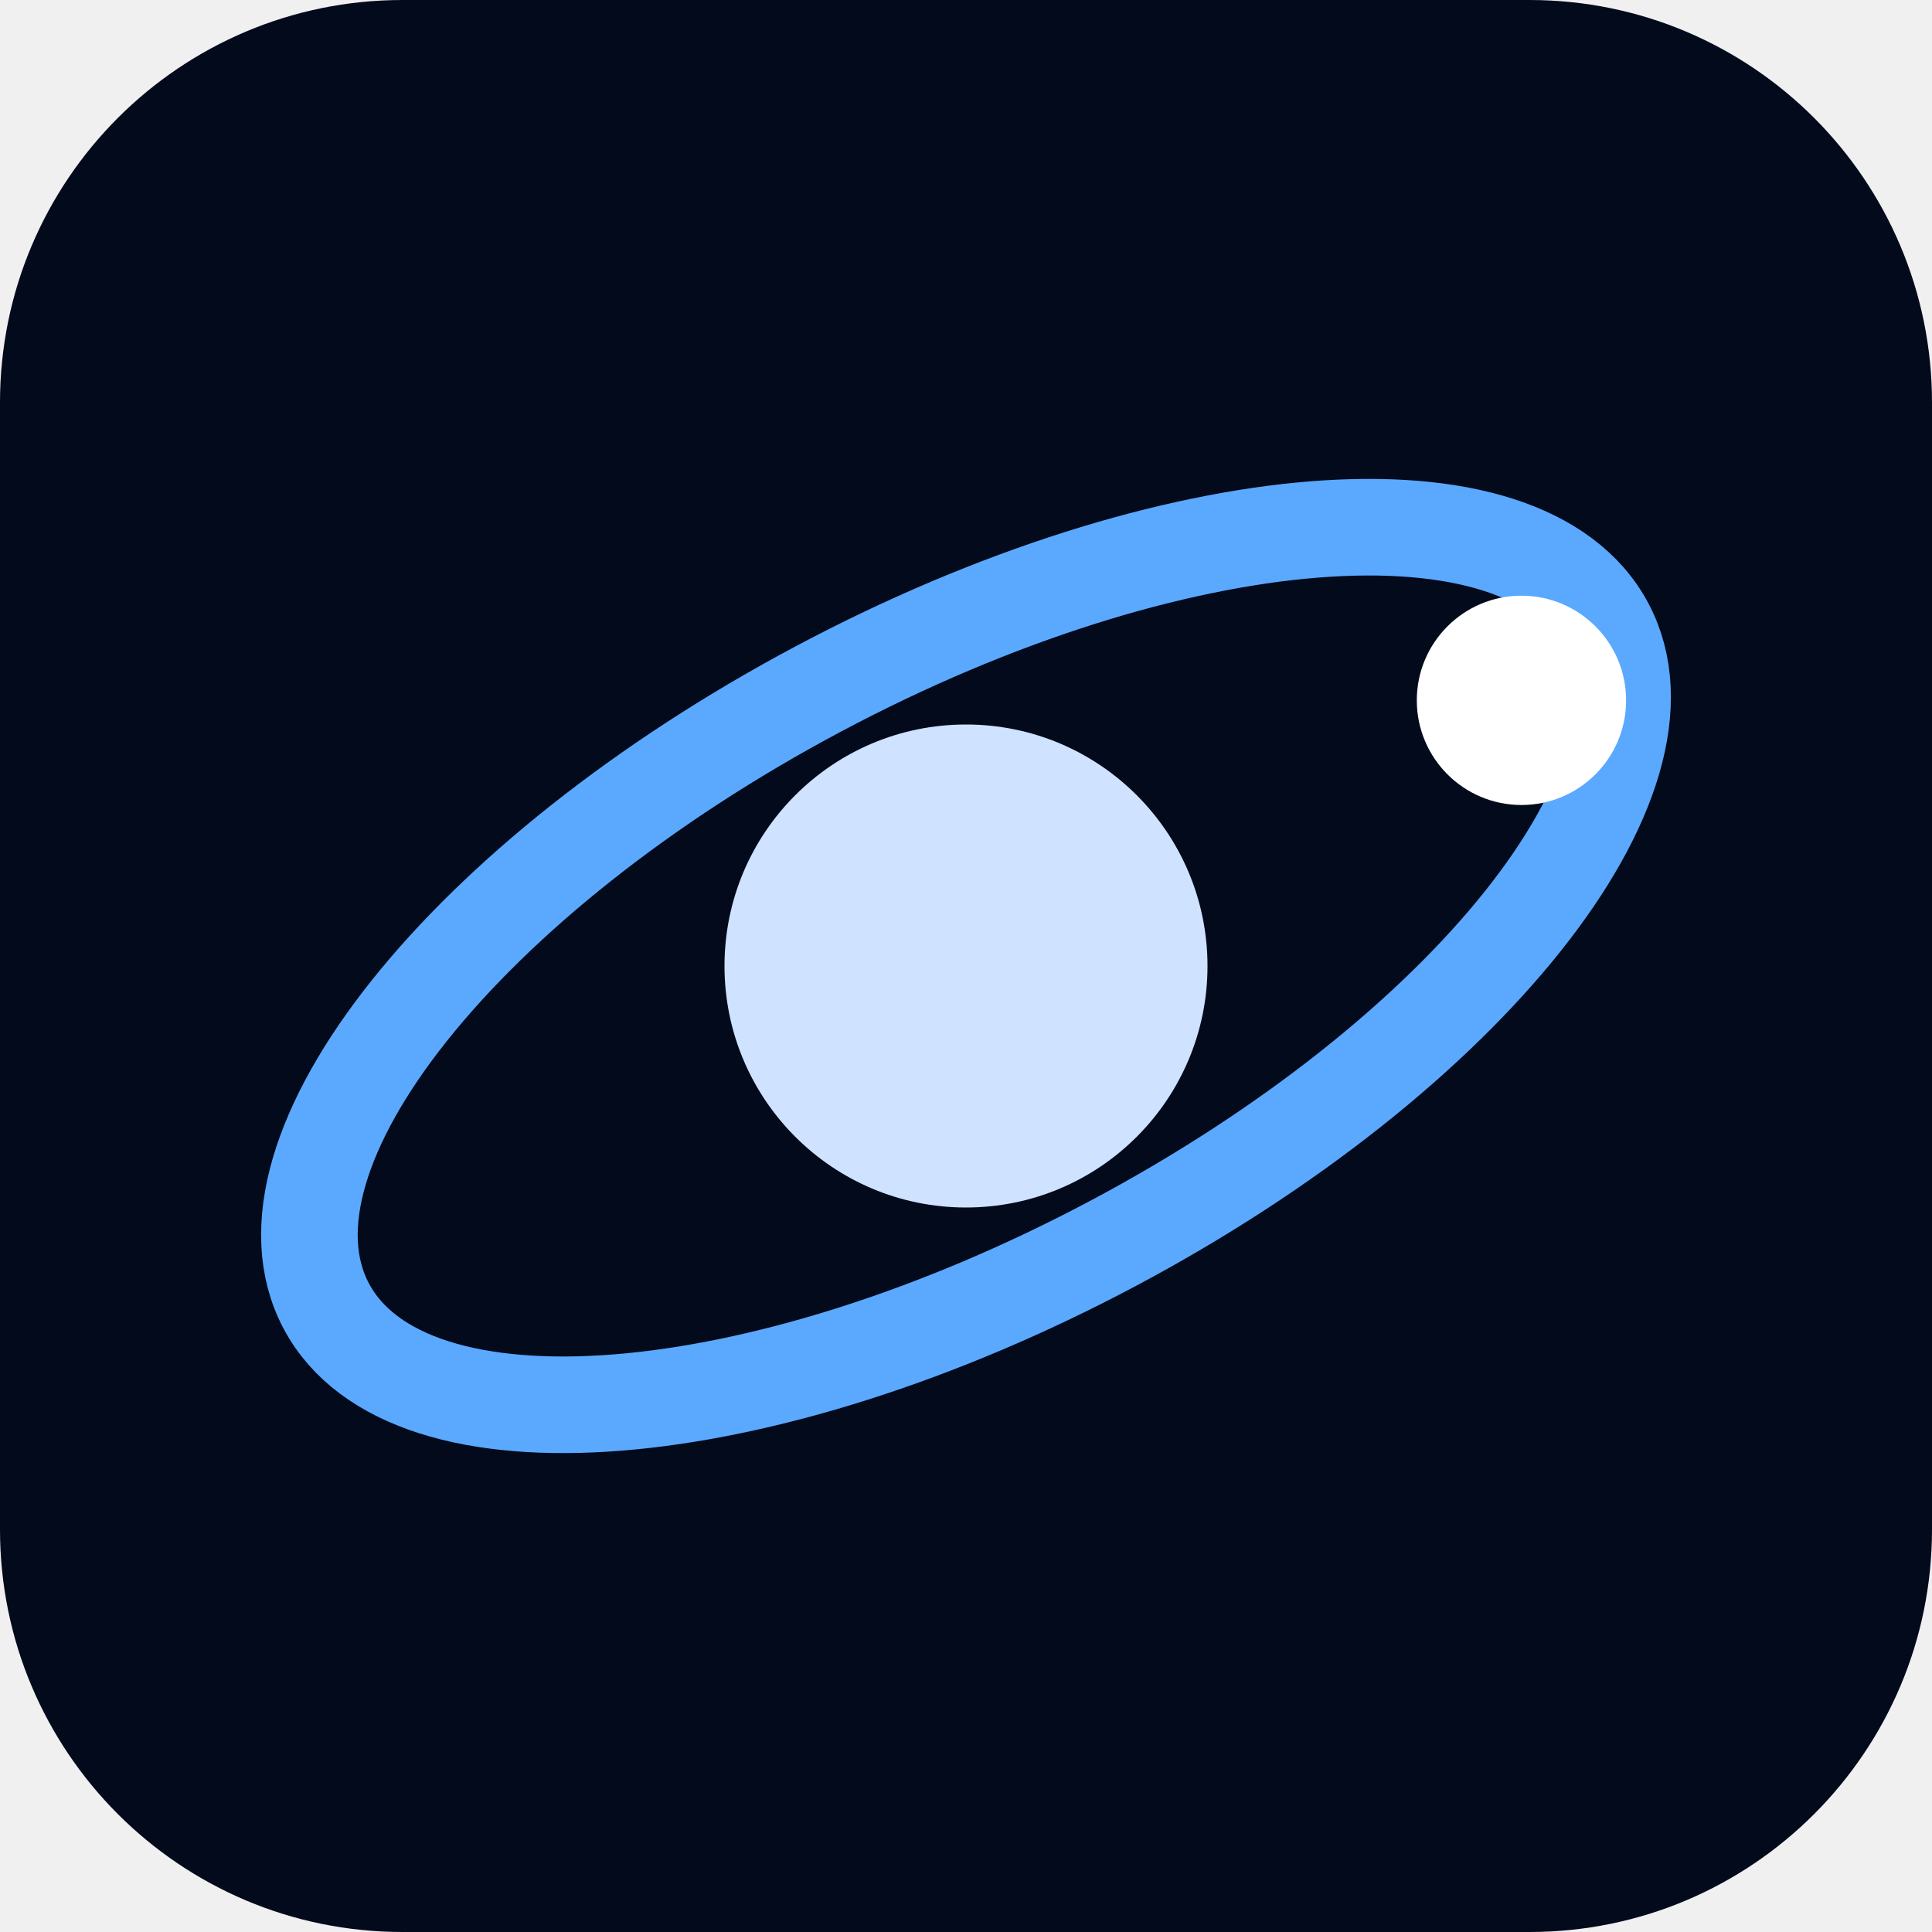
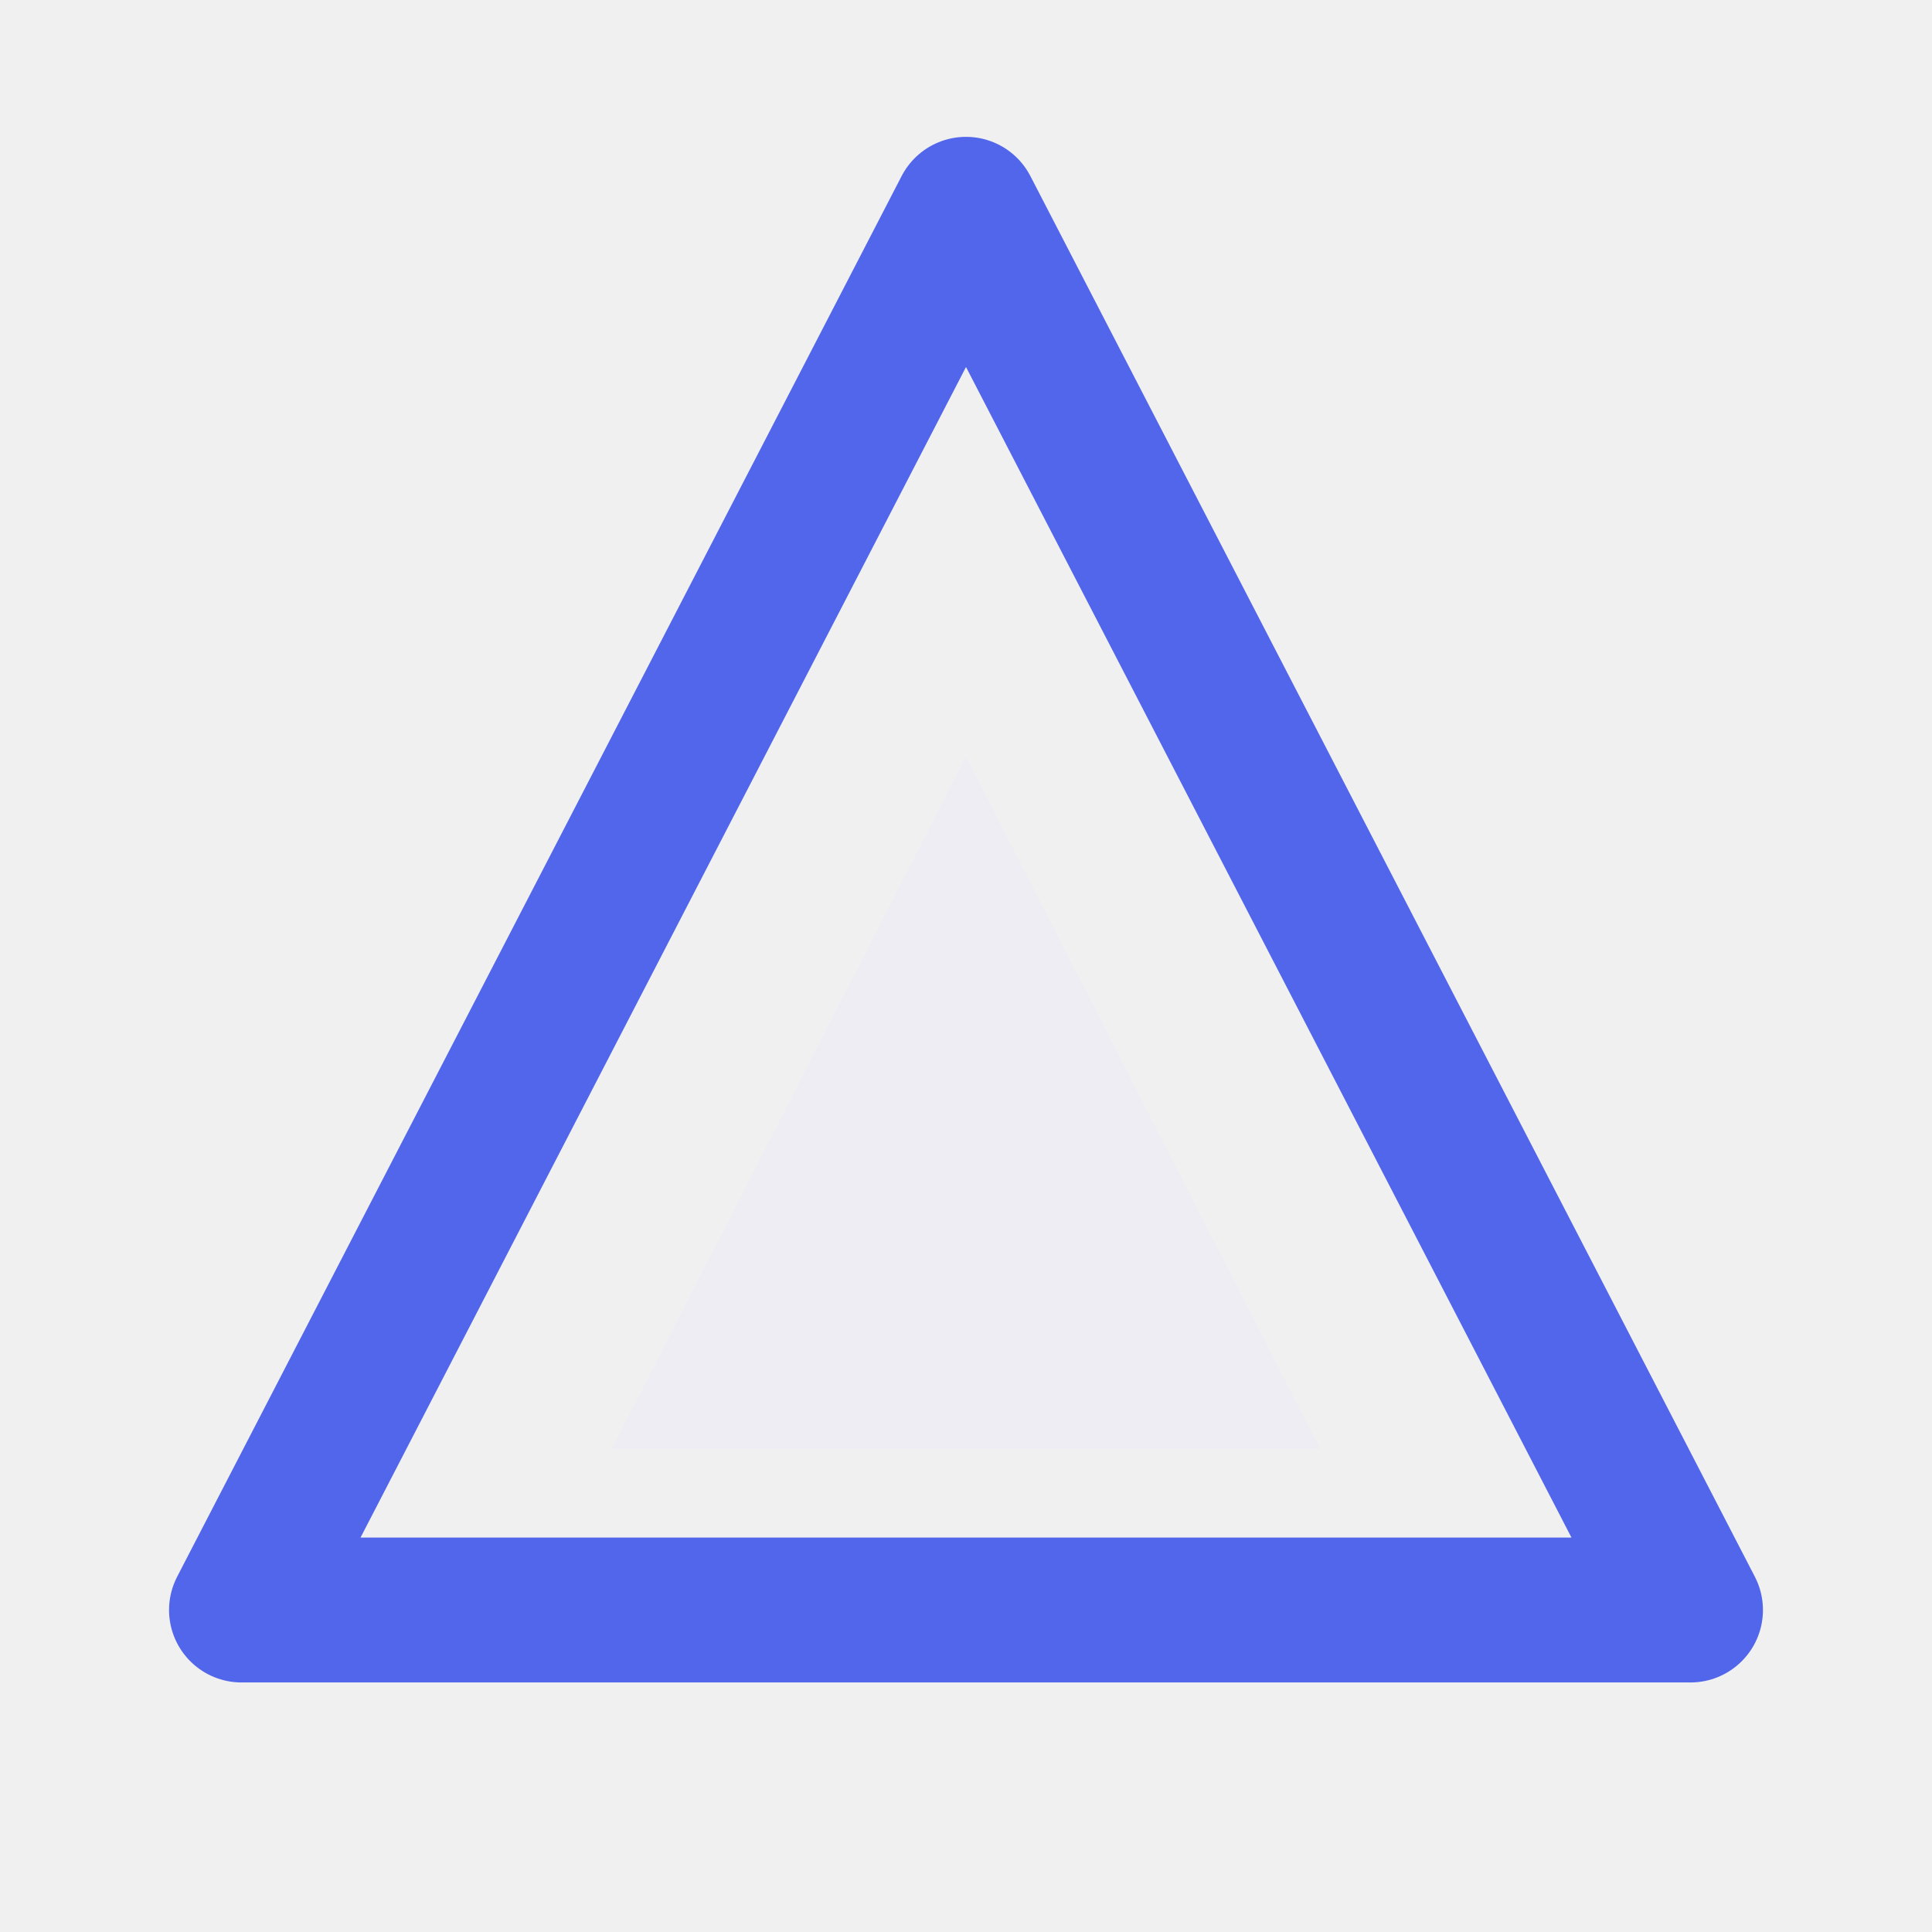
- <svg xmlns="http://www.w3.org/2000/svg" viewBox="0 0 24 24">
-   <rect width="24" height="24" rx="5" fill="#030a1c" />
-   <circle cx="12" cy="12" r="3" fill="#cfe2ff" />
-   <ellipse cx="12" cy="12" rx="9" ry="3.9" stroke="#5aa9ff" stroke-width="1.2" fill="none" transform="rotate(-28 12 12)" />
-   <circle cx="18.9" cy="8.7" r="1.3" fill="#ffffff" />
+ <svg xmlns="http://www.w3.org/2000/svg" viewBox="0 0 24 24" fill="none">
+   <path d="M12 2.6 21 20H3L12 2.6Z" stroke="#5266eb" stroke-width="1.8" stroke-linejoin="round" />
+   <path d="M12 9.4 16.4 18H7.6L12 9.4Z" fill="#ededf3" />
</svg>
